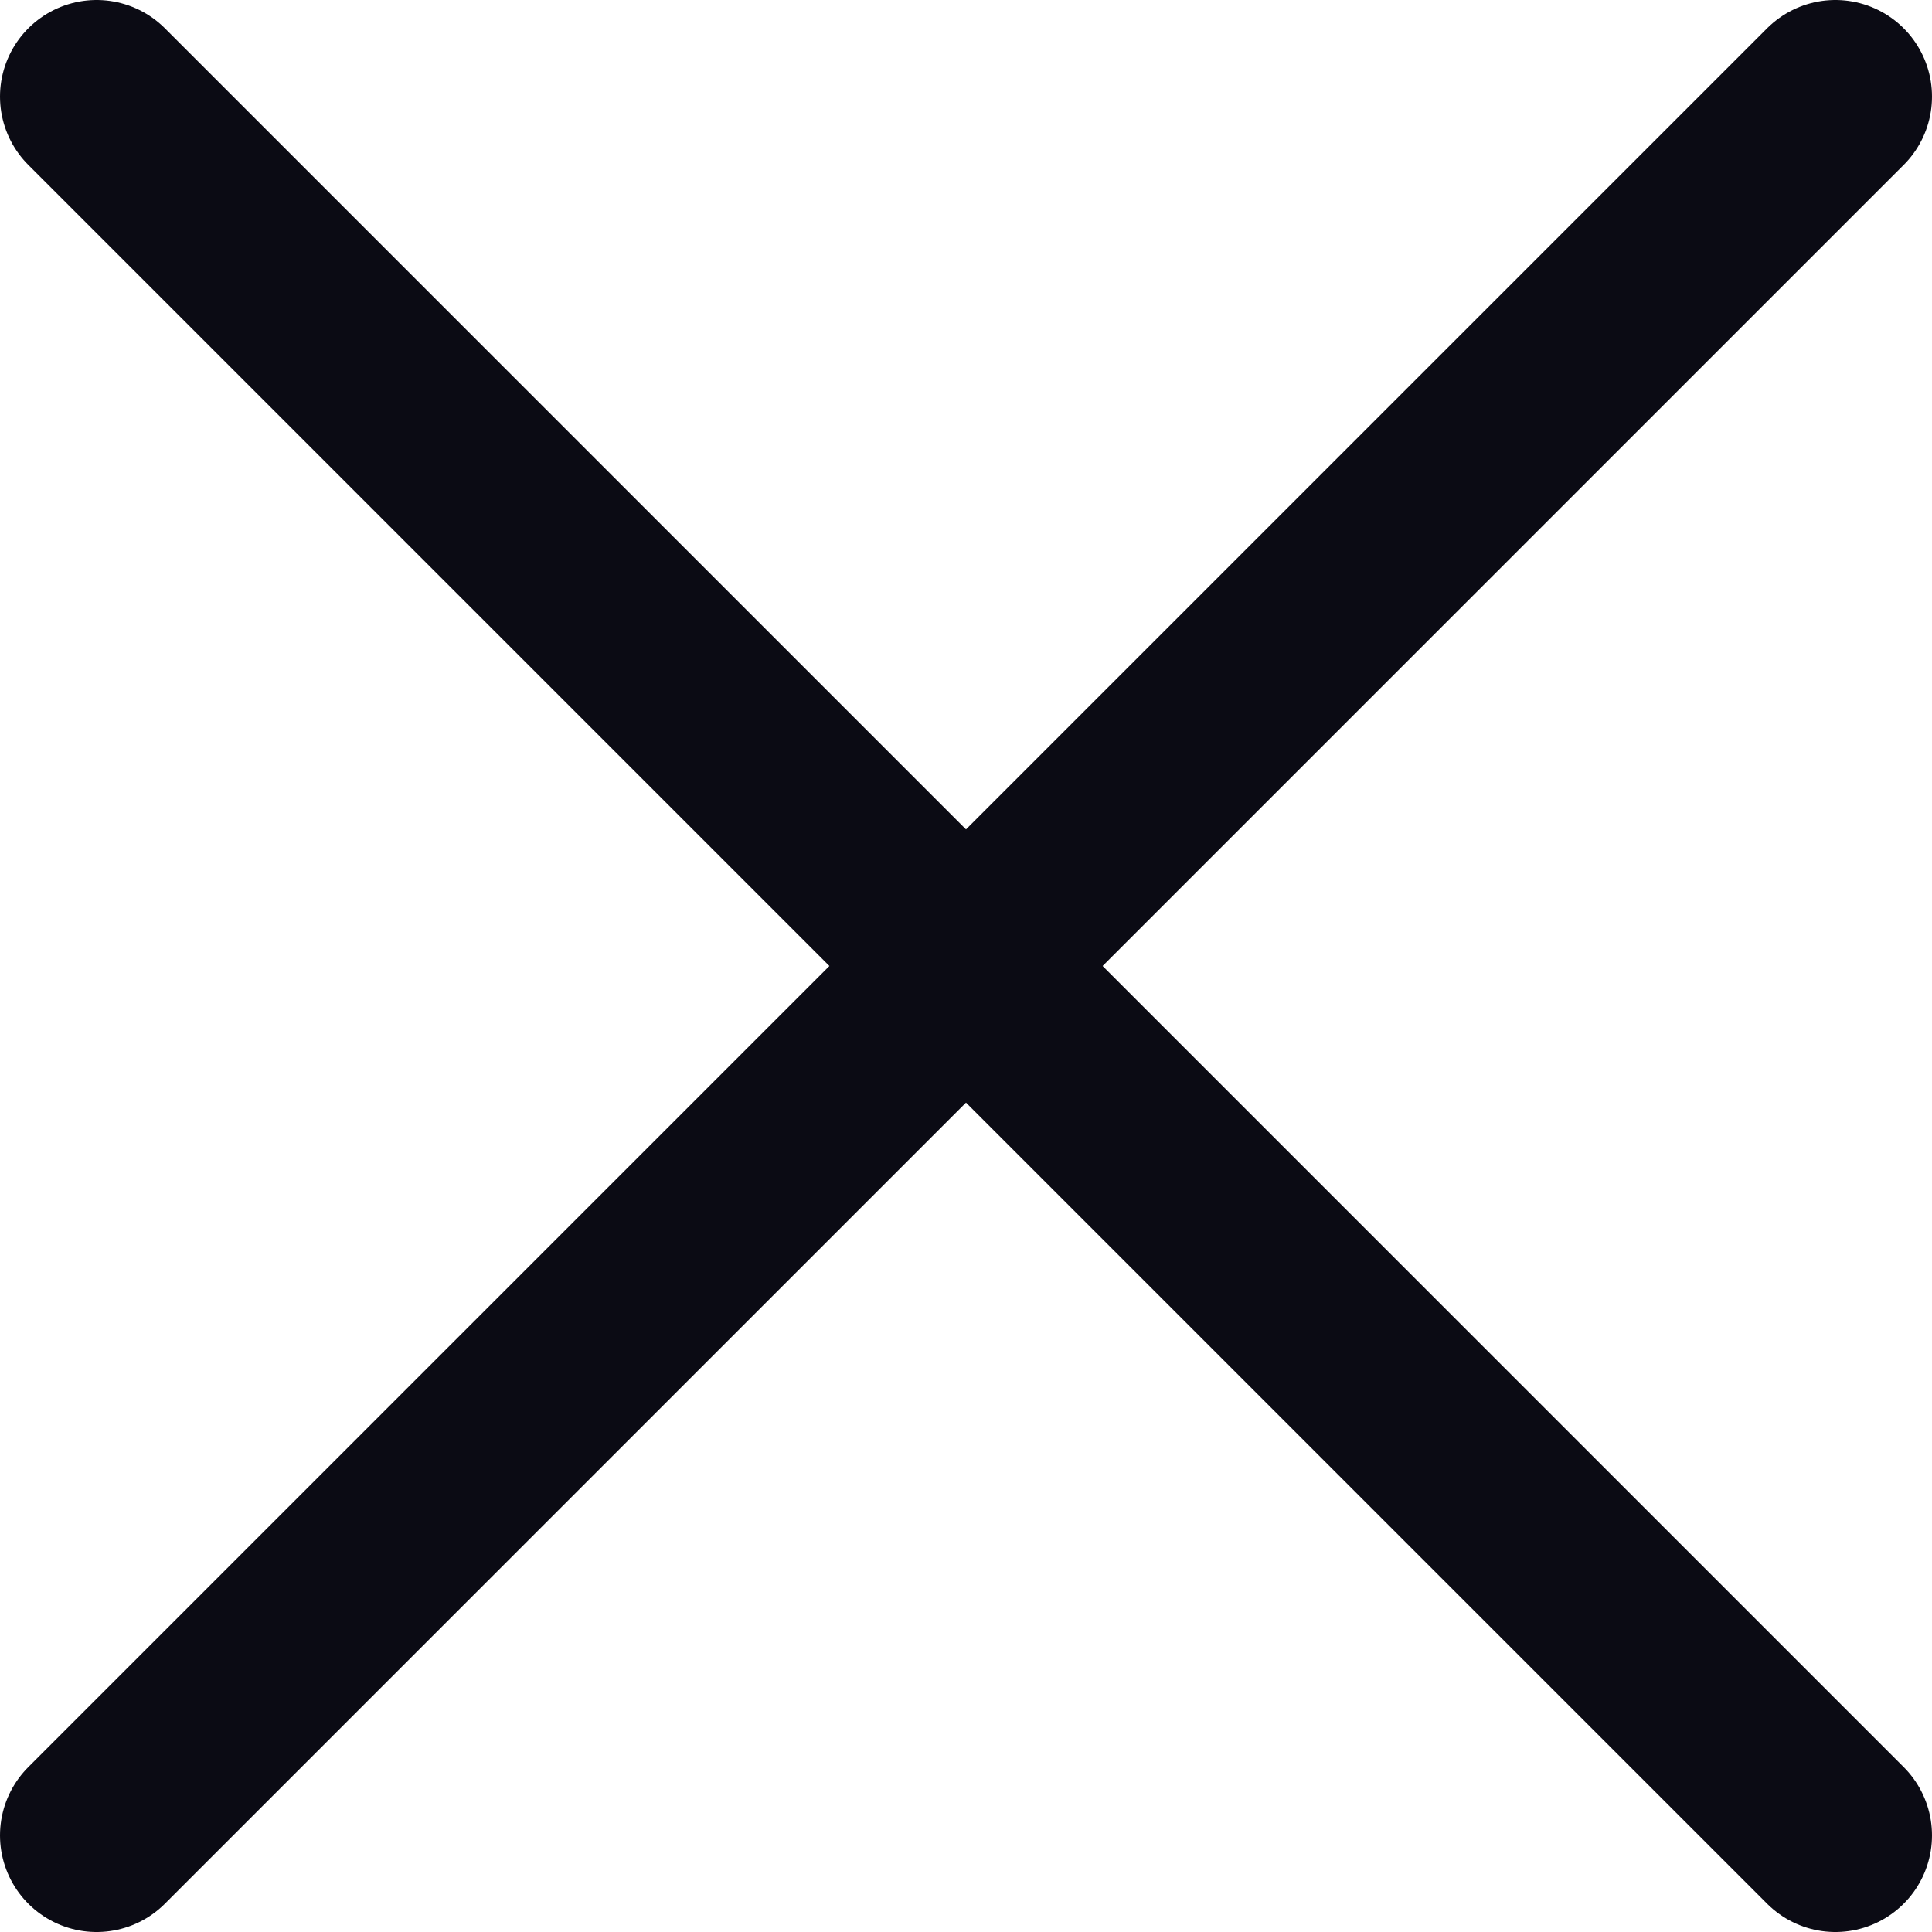
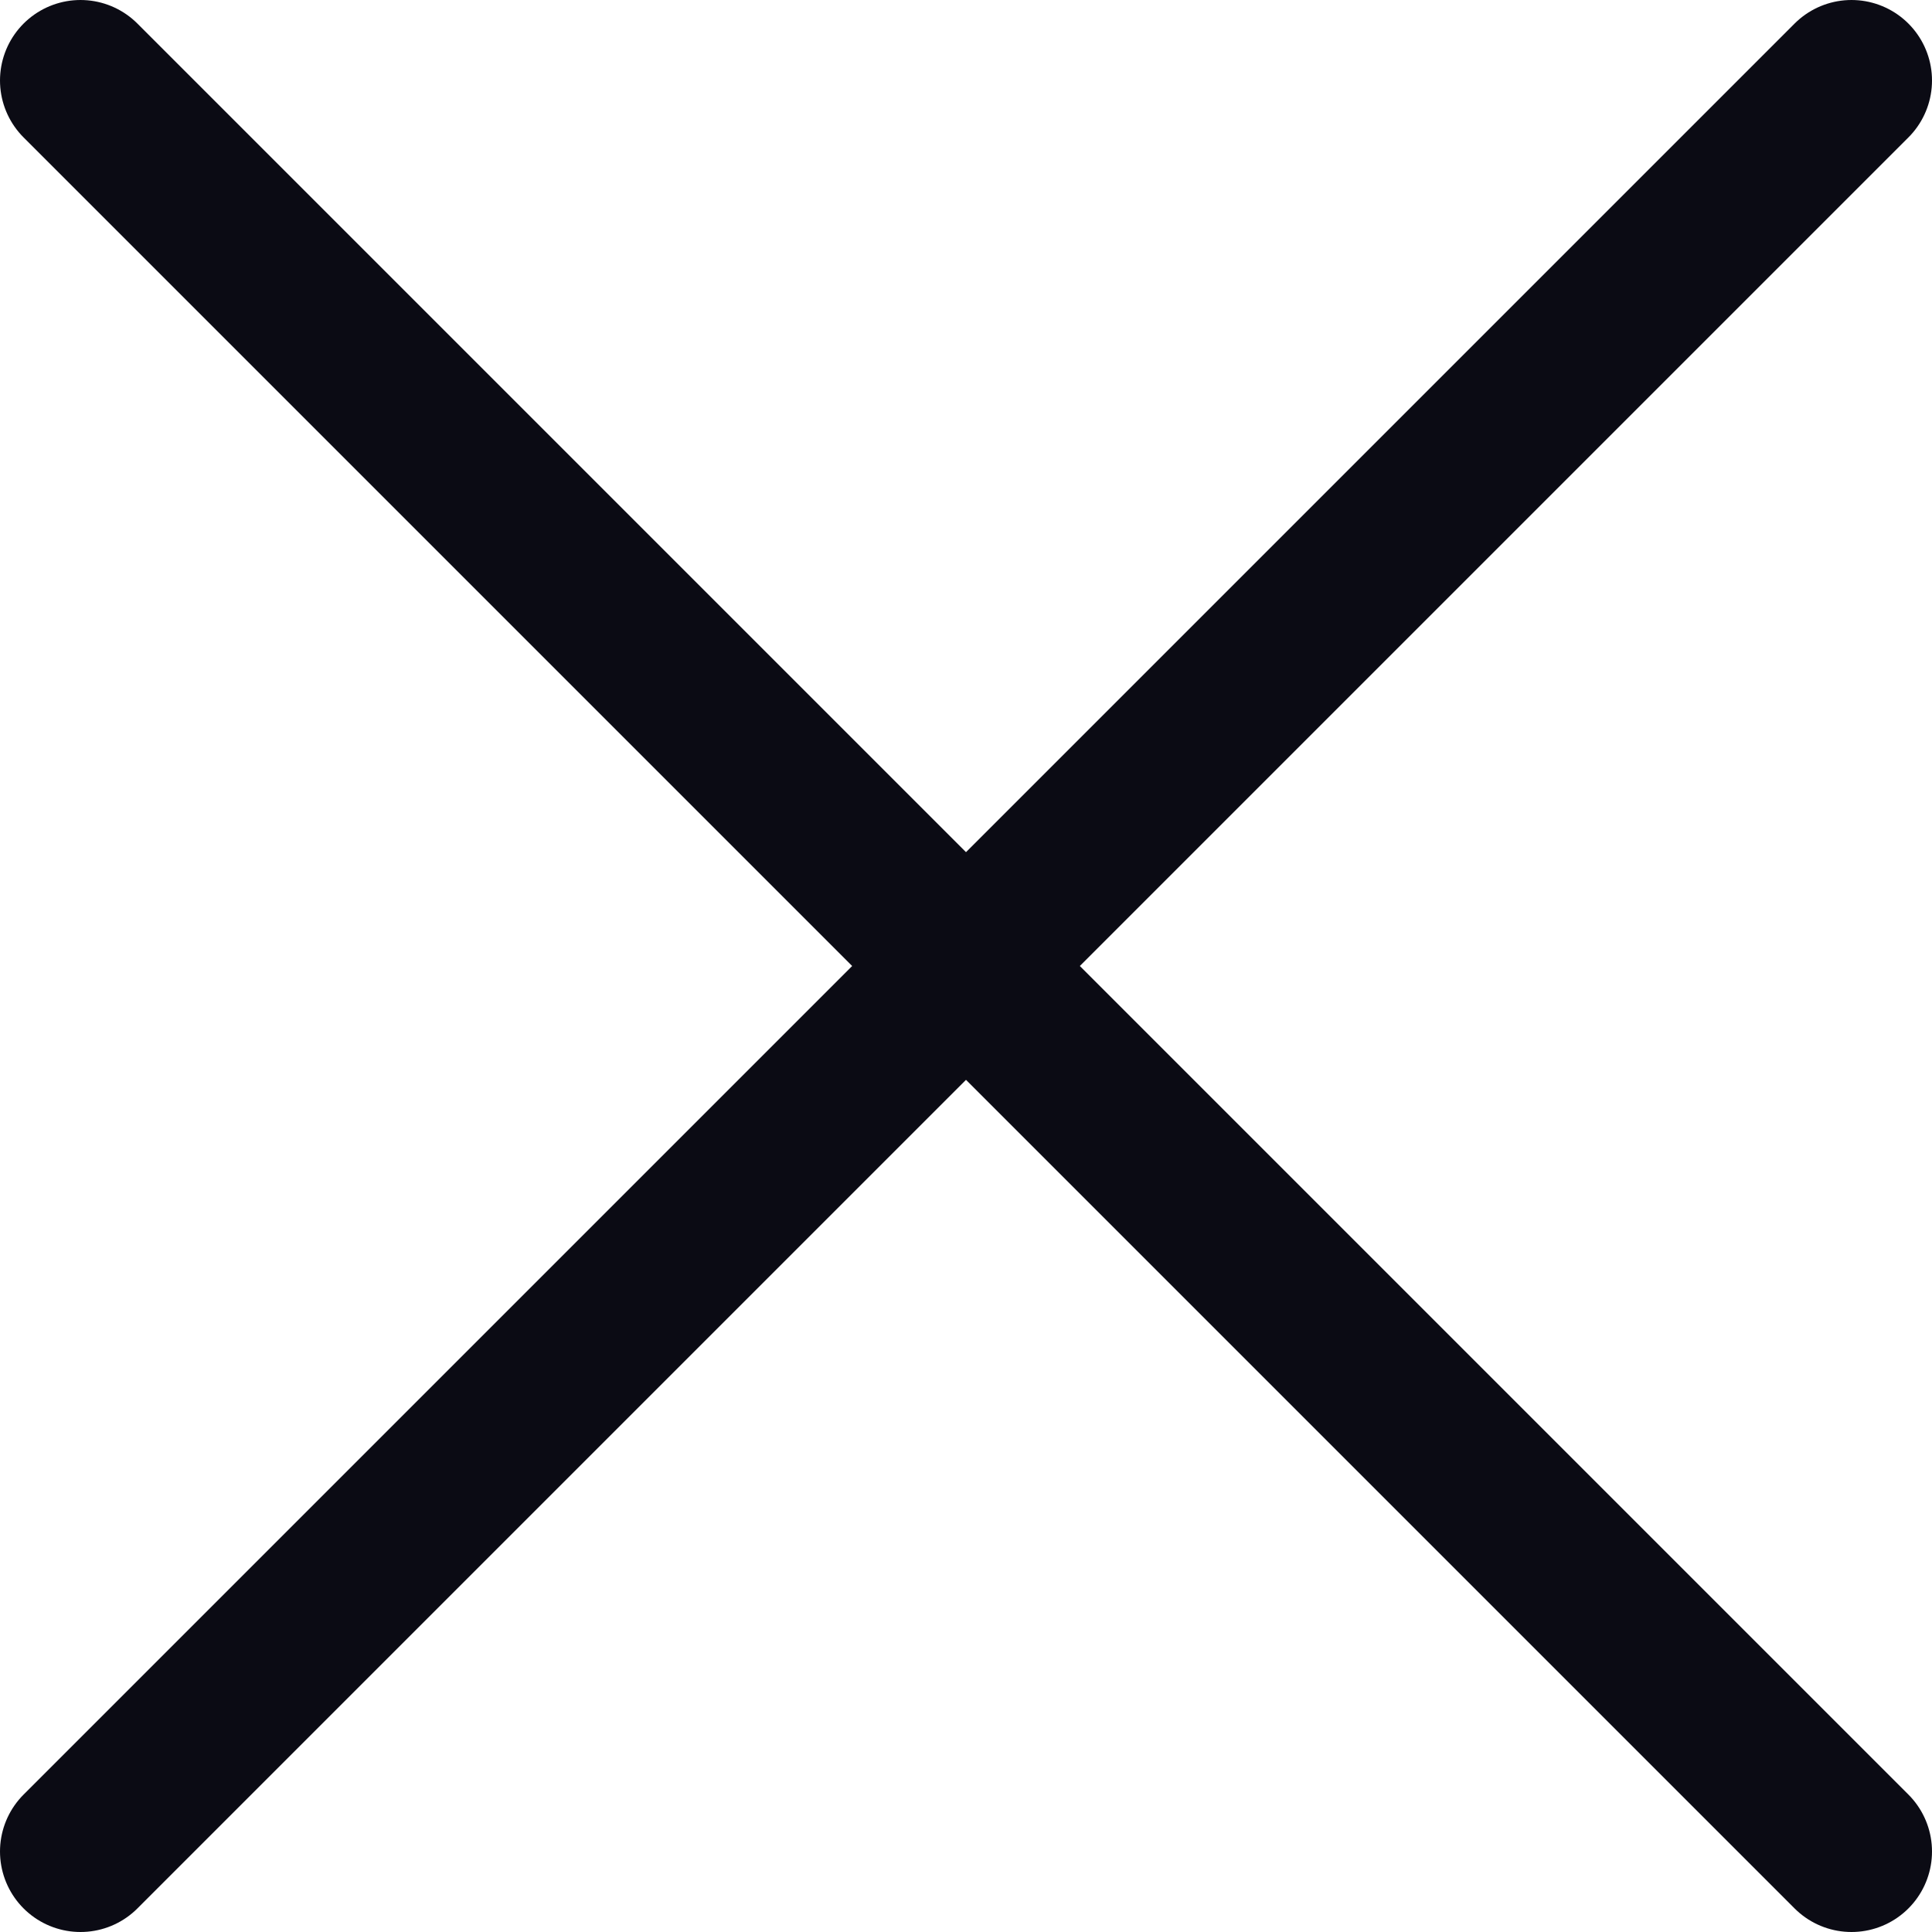
<svg xmlns="http://www.w3.org/2000/svg" viewBox="0 0 24 24" fill="none">
-   <path d="M22.8 1.2L1.2 22.8" stroke="#0B0B14" stroke-width="2.4" stroke-linecap="round" stroke-linejoin="round" class="stroke" />
-   <path d="M1.2 1.2L22.8 22.8" stroke="#0B0B14" stroke-width="2.4" stroke-linecap="round" stroke-linejoin="round" class="stroke" />
+   <path d="M1 23L23 1M23 23L1 1" stroke="#0B0B14" stroke-width="2" stroke-linecap="round" stroke-linejoin="round" class="stroke" />
</svg>
